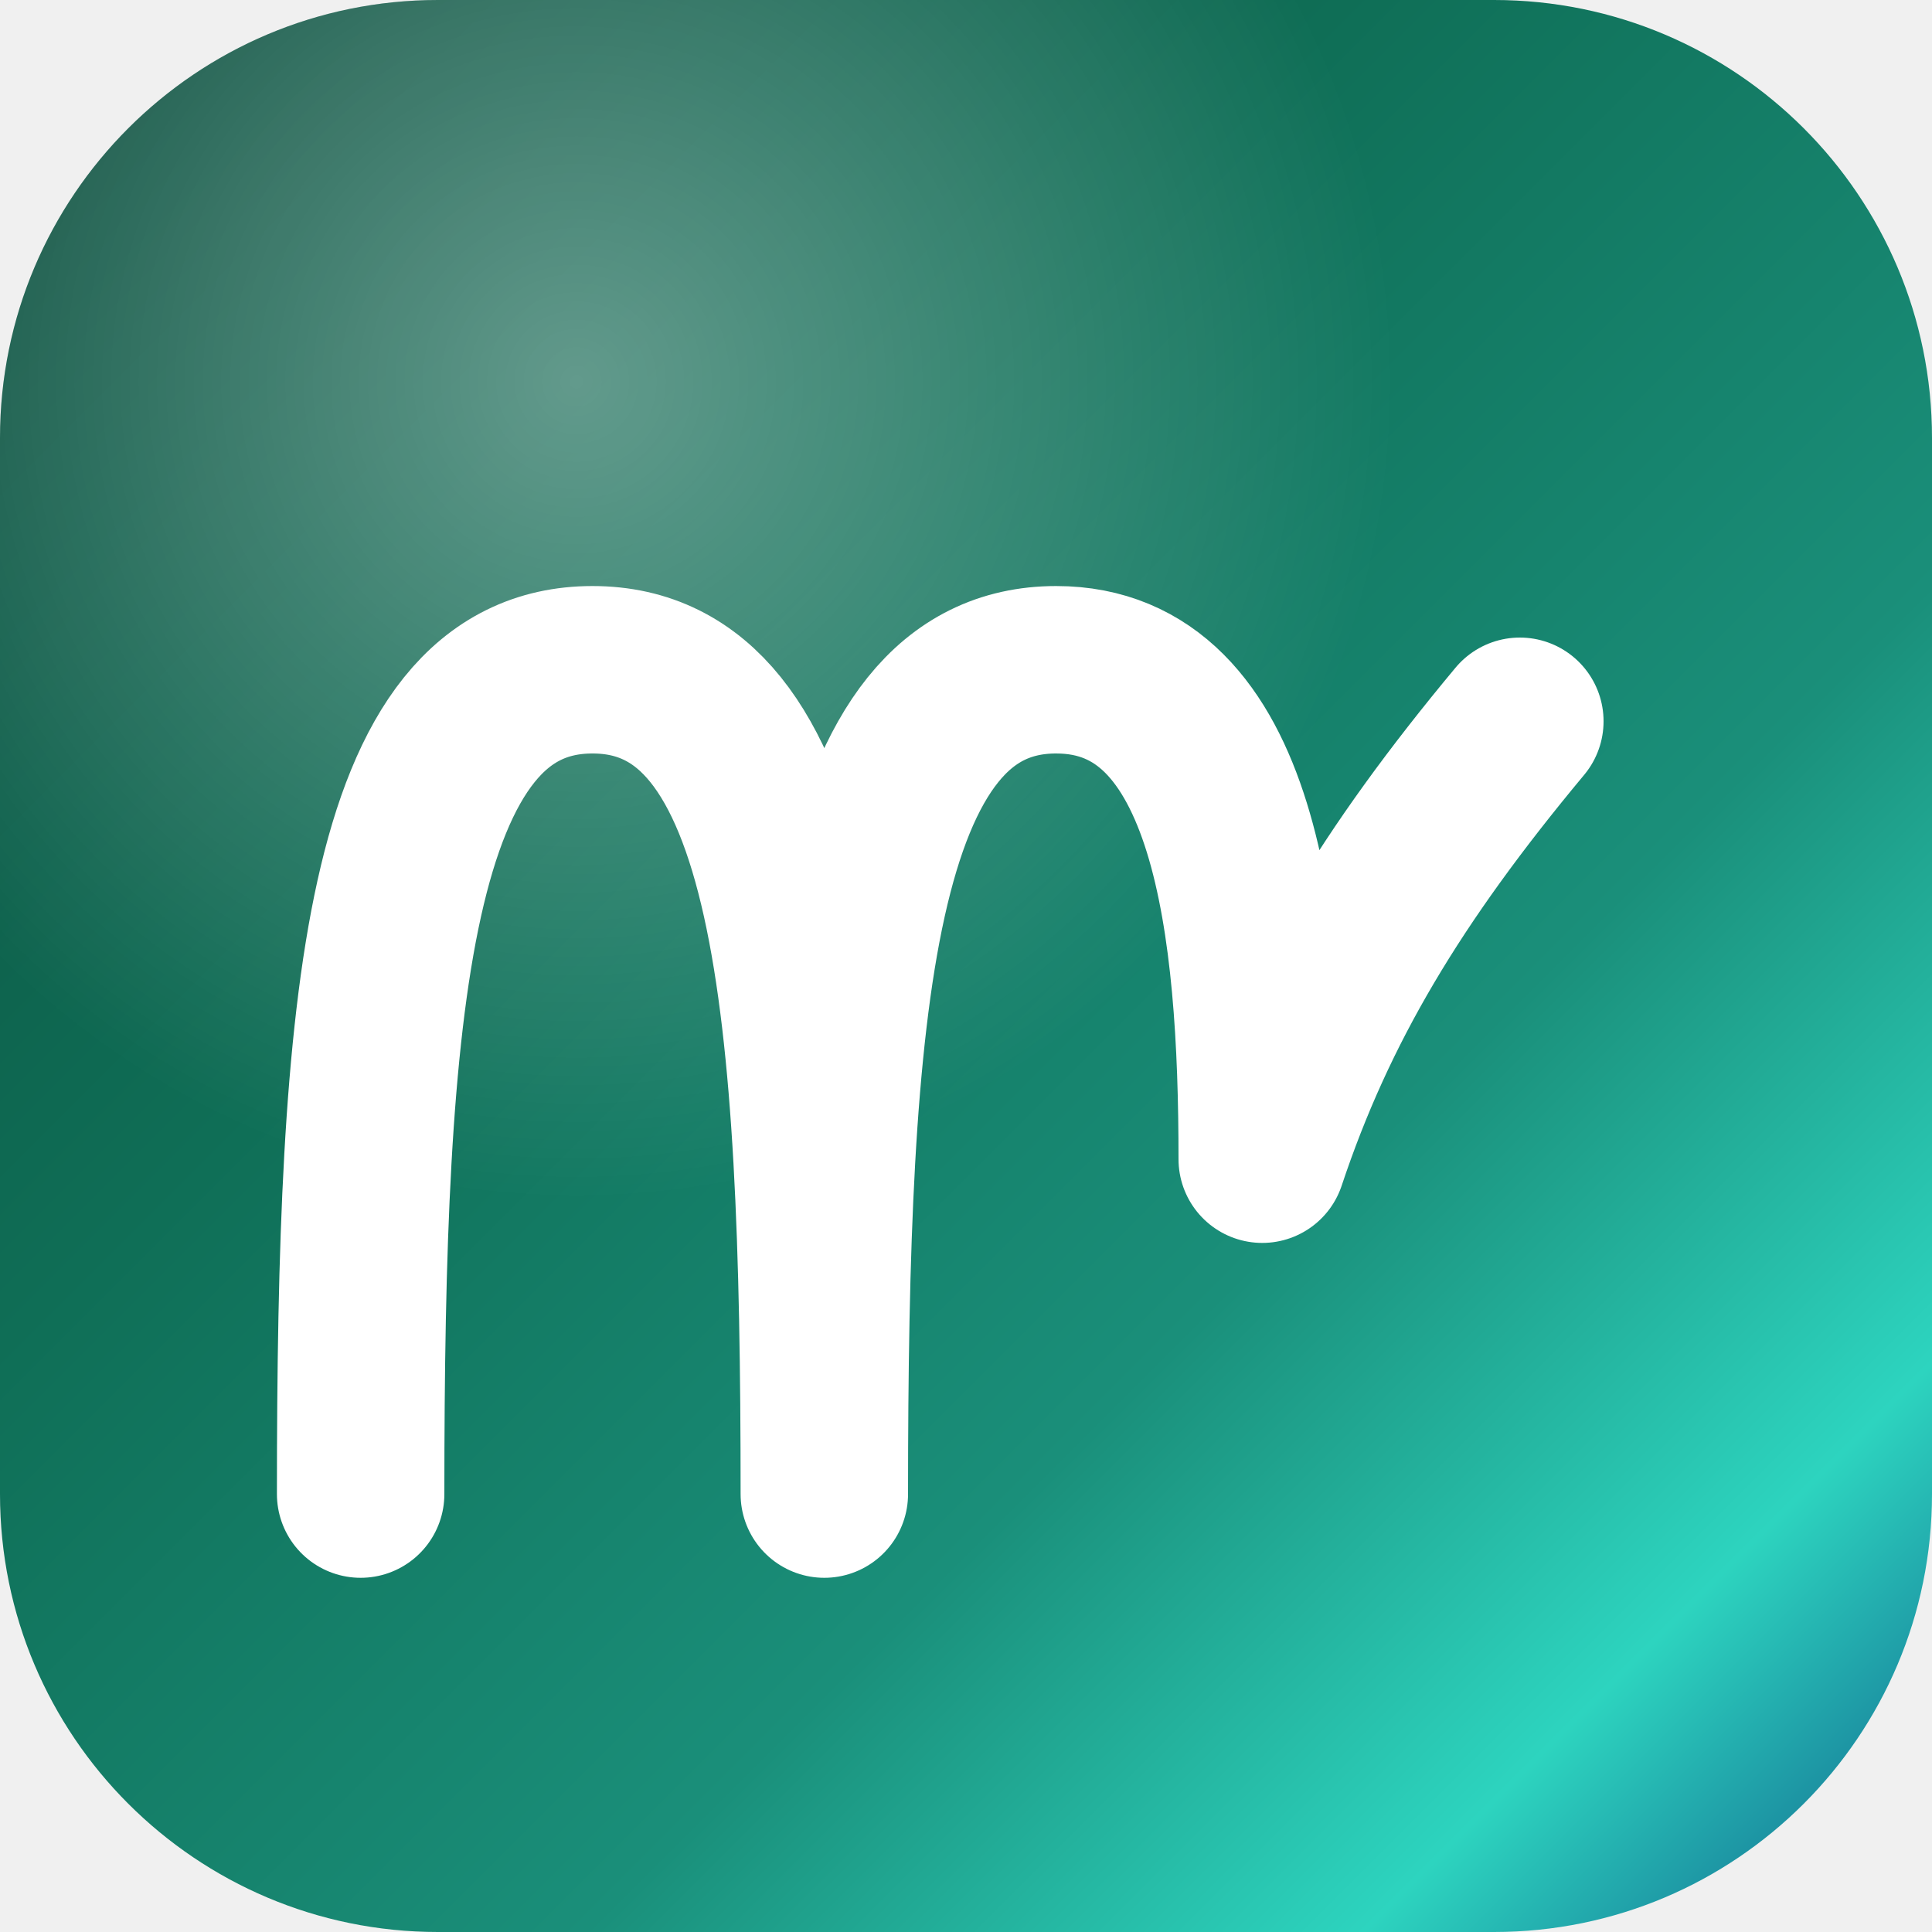
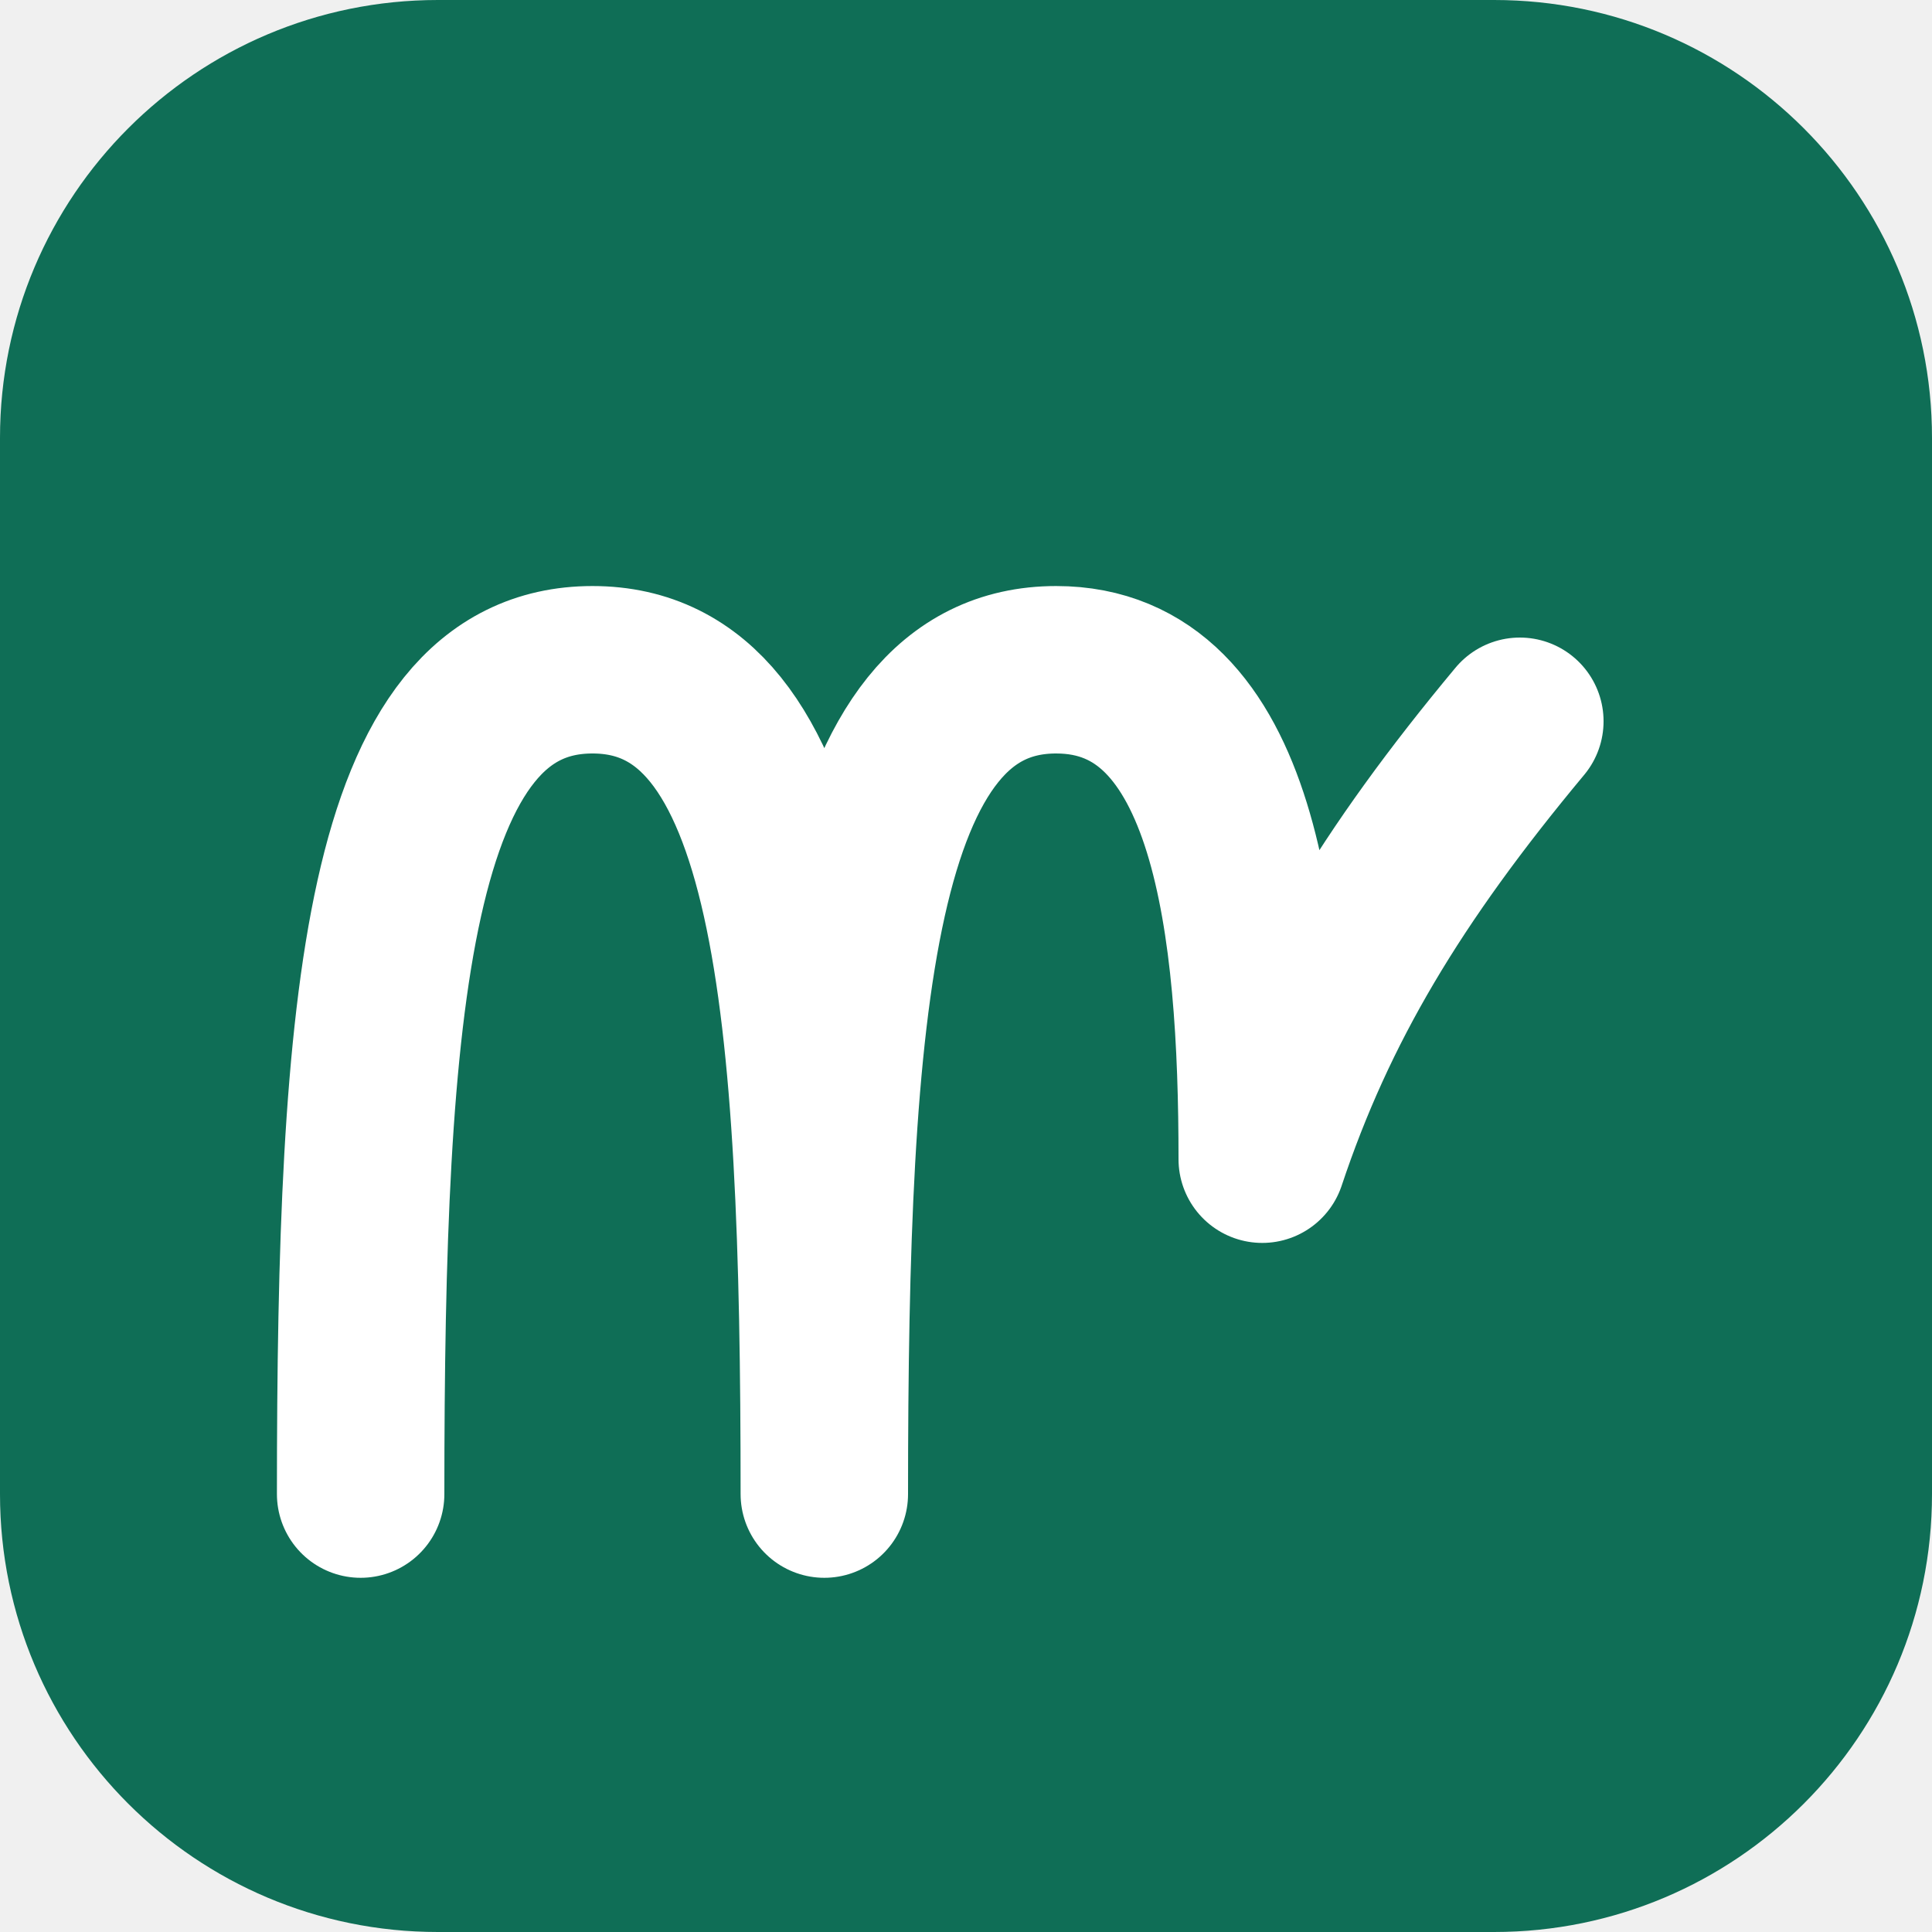
<svg xmlns="http://www.w3.org/2000/svg" viewBox="0 0 150 150" class="memoppa-mark" aria-hidden="true">
-   <defs>
-     <linearGradient id="memoppaAurora" x1="0" y1="0" x2="1" y2="1">
-       <stop offset="0%" stop-color="#0a4a3a" />
-       <stop offset="35%" stop-color="#0F6E56" />
-       <stop offset="65%" stop-color="#1a8f7a" />
-       <stop offset="85%" stop-color="#2dd4bf" />
-       <stop offset="100%" stop-color="#0e5a8a" />
-     </linearGradient>
-     <radialGradient id="memoppaGloss" cx="30%" cy="20%" r="70%">
-       <stop offset="0%" stop-color="rgba(255,255,255,0.35)" />
-       <stop offset="60%" stop-color="rgba(255,255,255,0)" />
-     </radialGradient>
-   </defs>
-   <rect x="0" y="0" width="150" height="150" rx="34" fill="url(#memoppaAurora)" />
-   <rect x="0" y="0" width="150" height="150" rx="34" fill="url(#memoppaGloss)" />
+   <rect x="0" y="0" width="150" height="150" rx="34" fill="#0F6E56" />
  <path d="M28,116 C28,78 30,52 46,52 C62,52 64,78 64,116 C64,78 66,52 82,52 C96,52 98,72 98,90 C102,78 108,68 118,56" fill="none" stroke="#ffffff" stroke-width="13" stroke-linecap="round" stroke-linejoin="round" />
  <circle cx="46" cy="52" r="6" fill="#ffffff" />
</svg>
